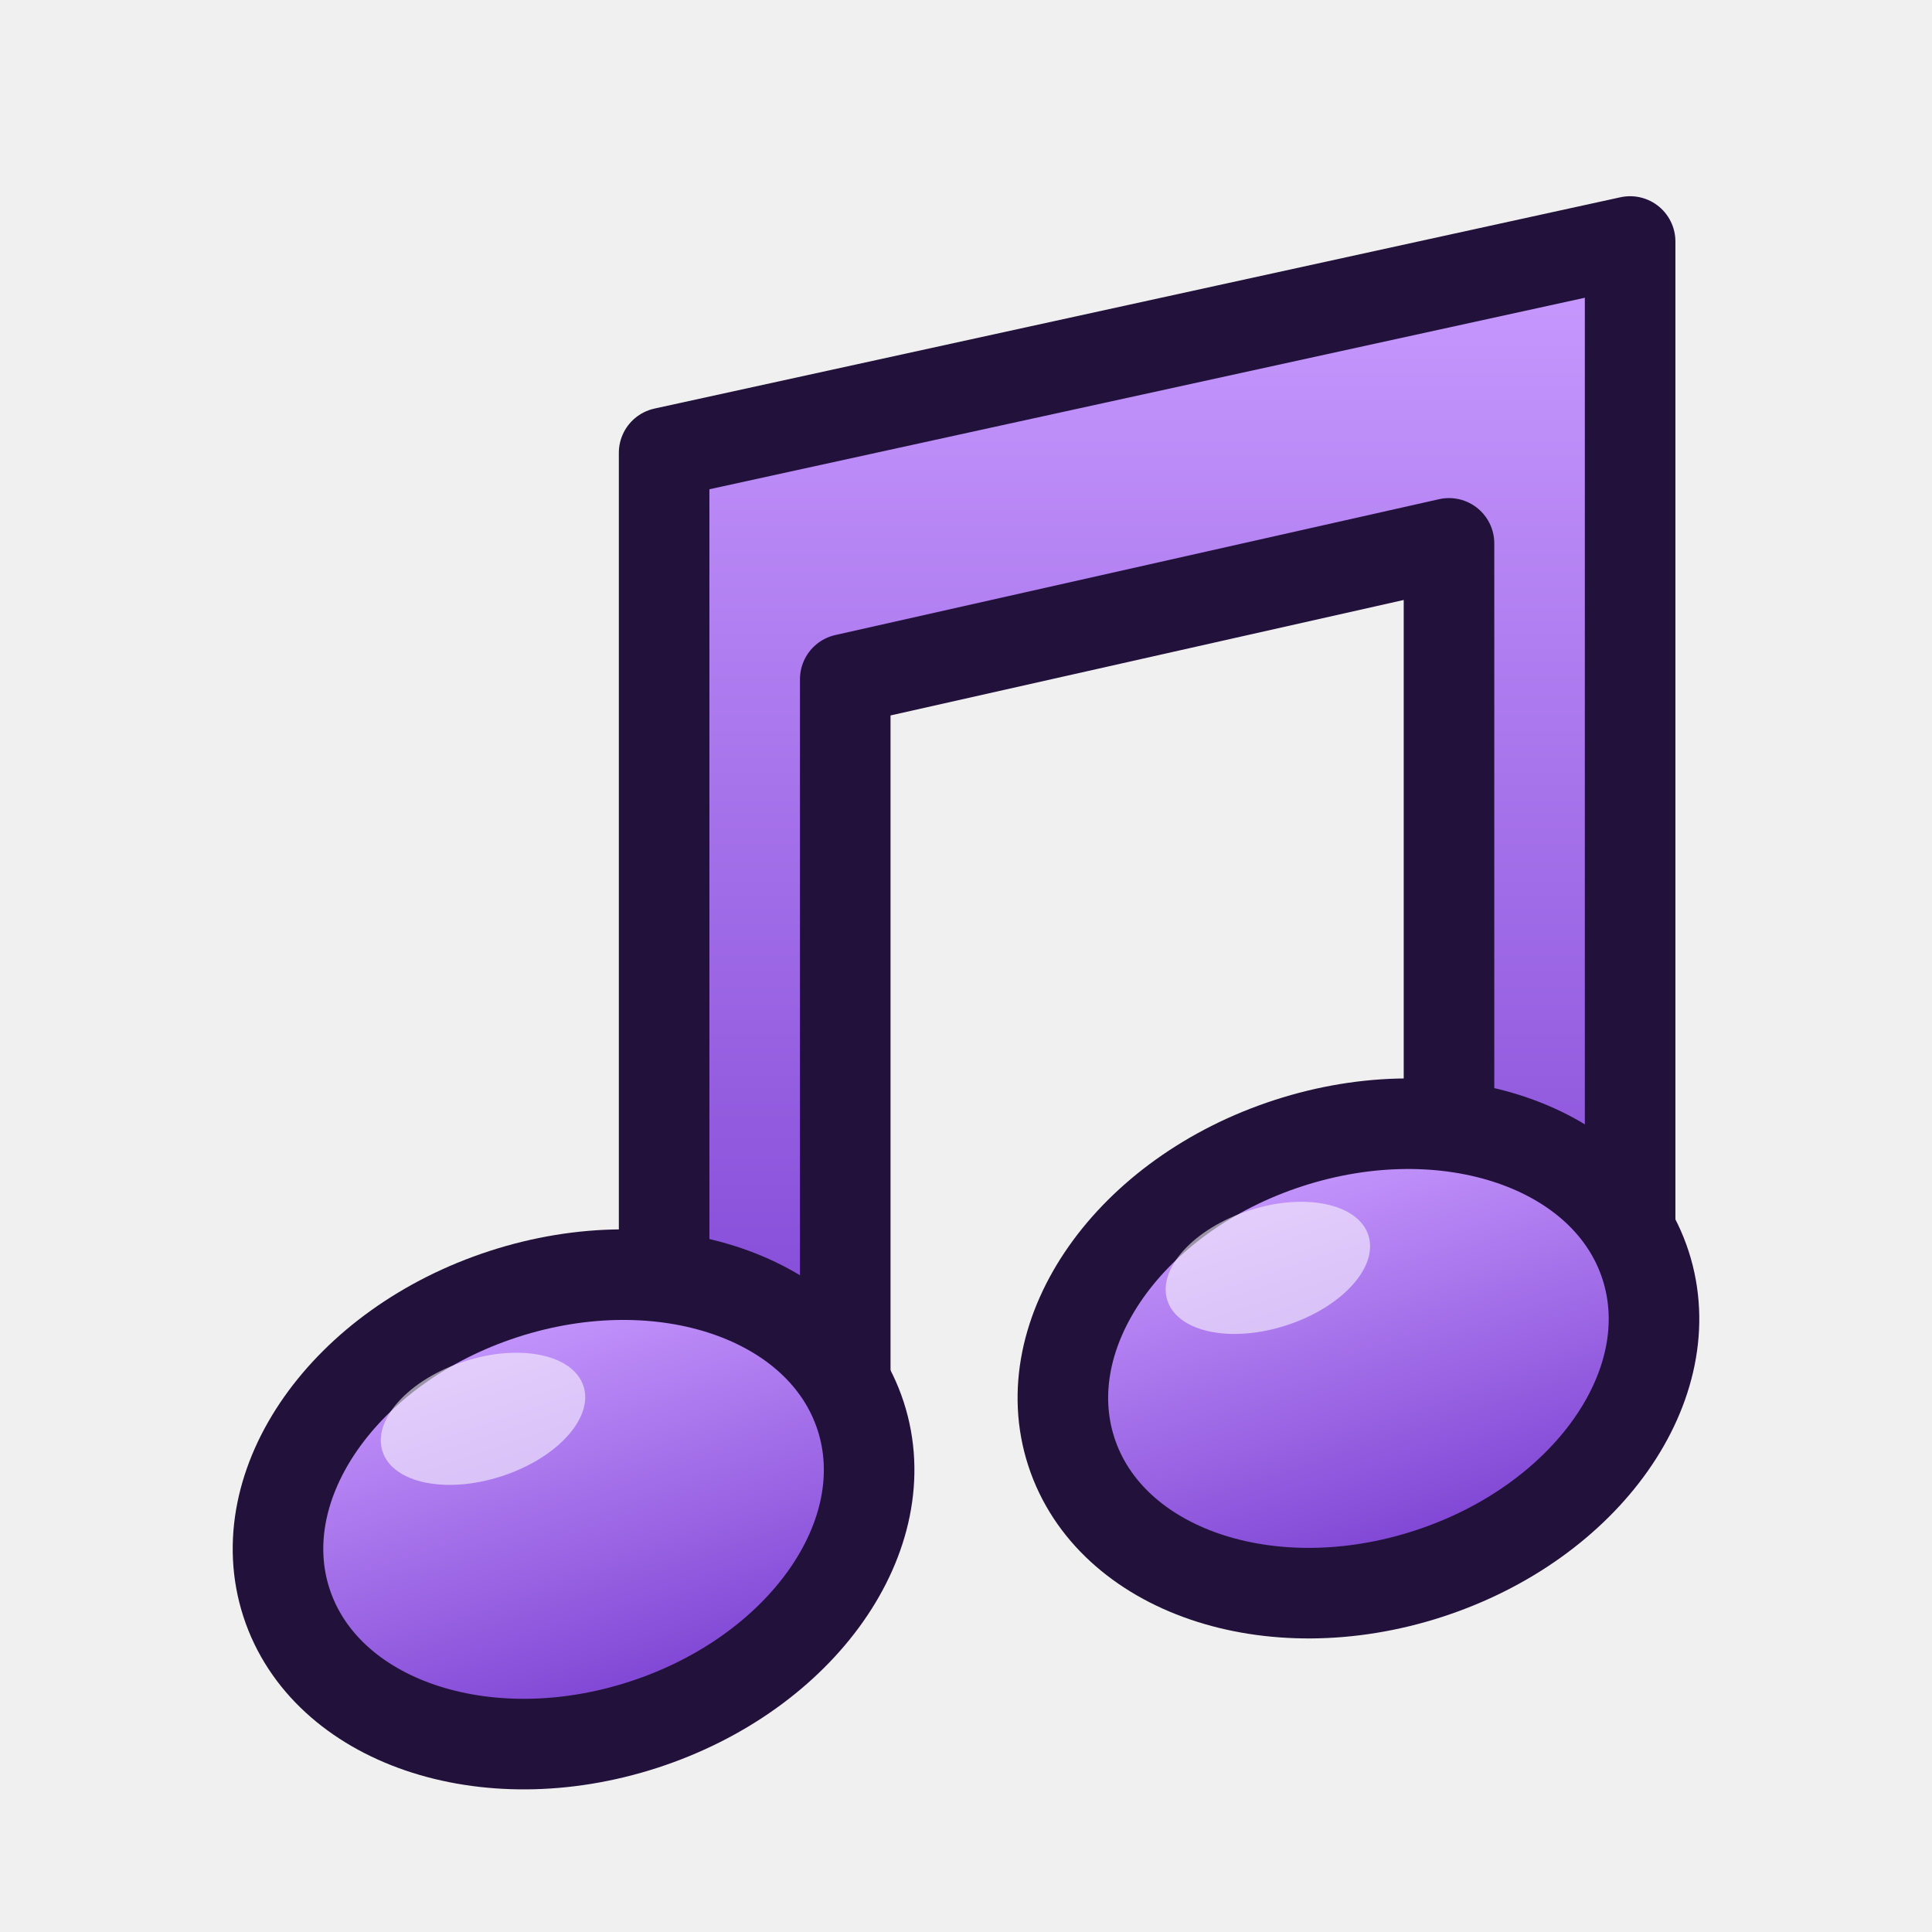
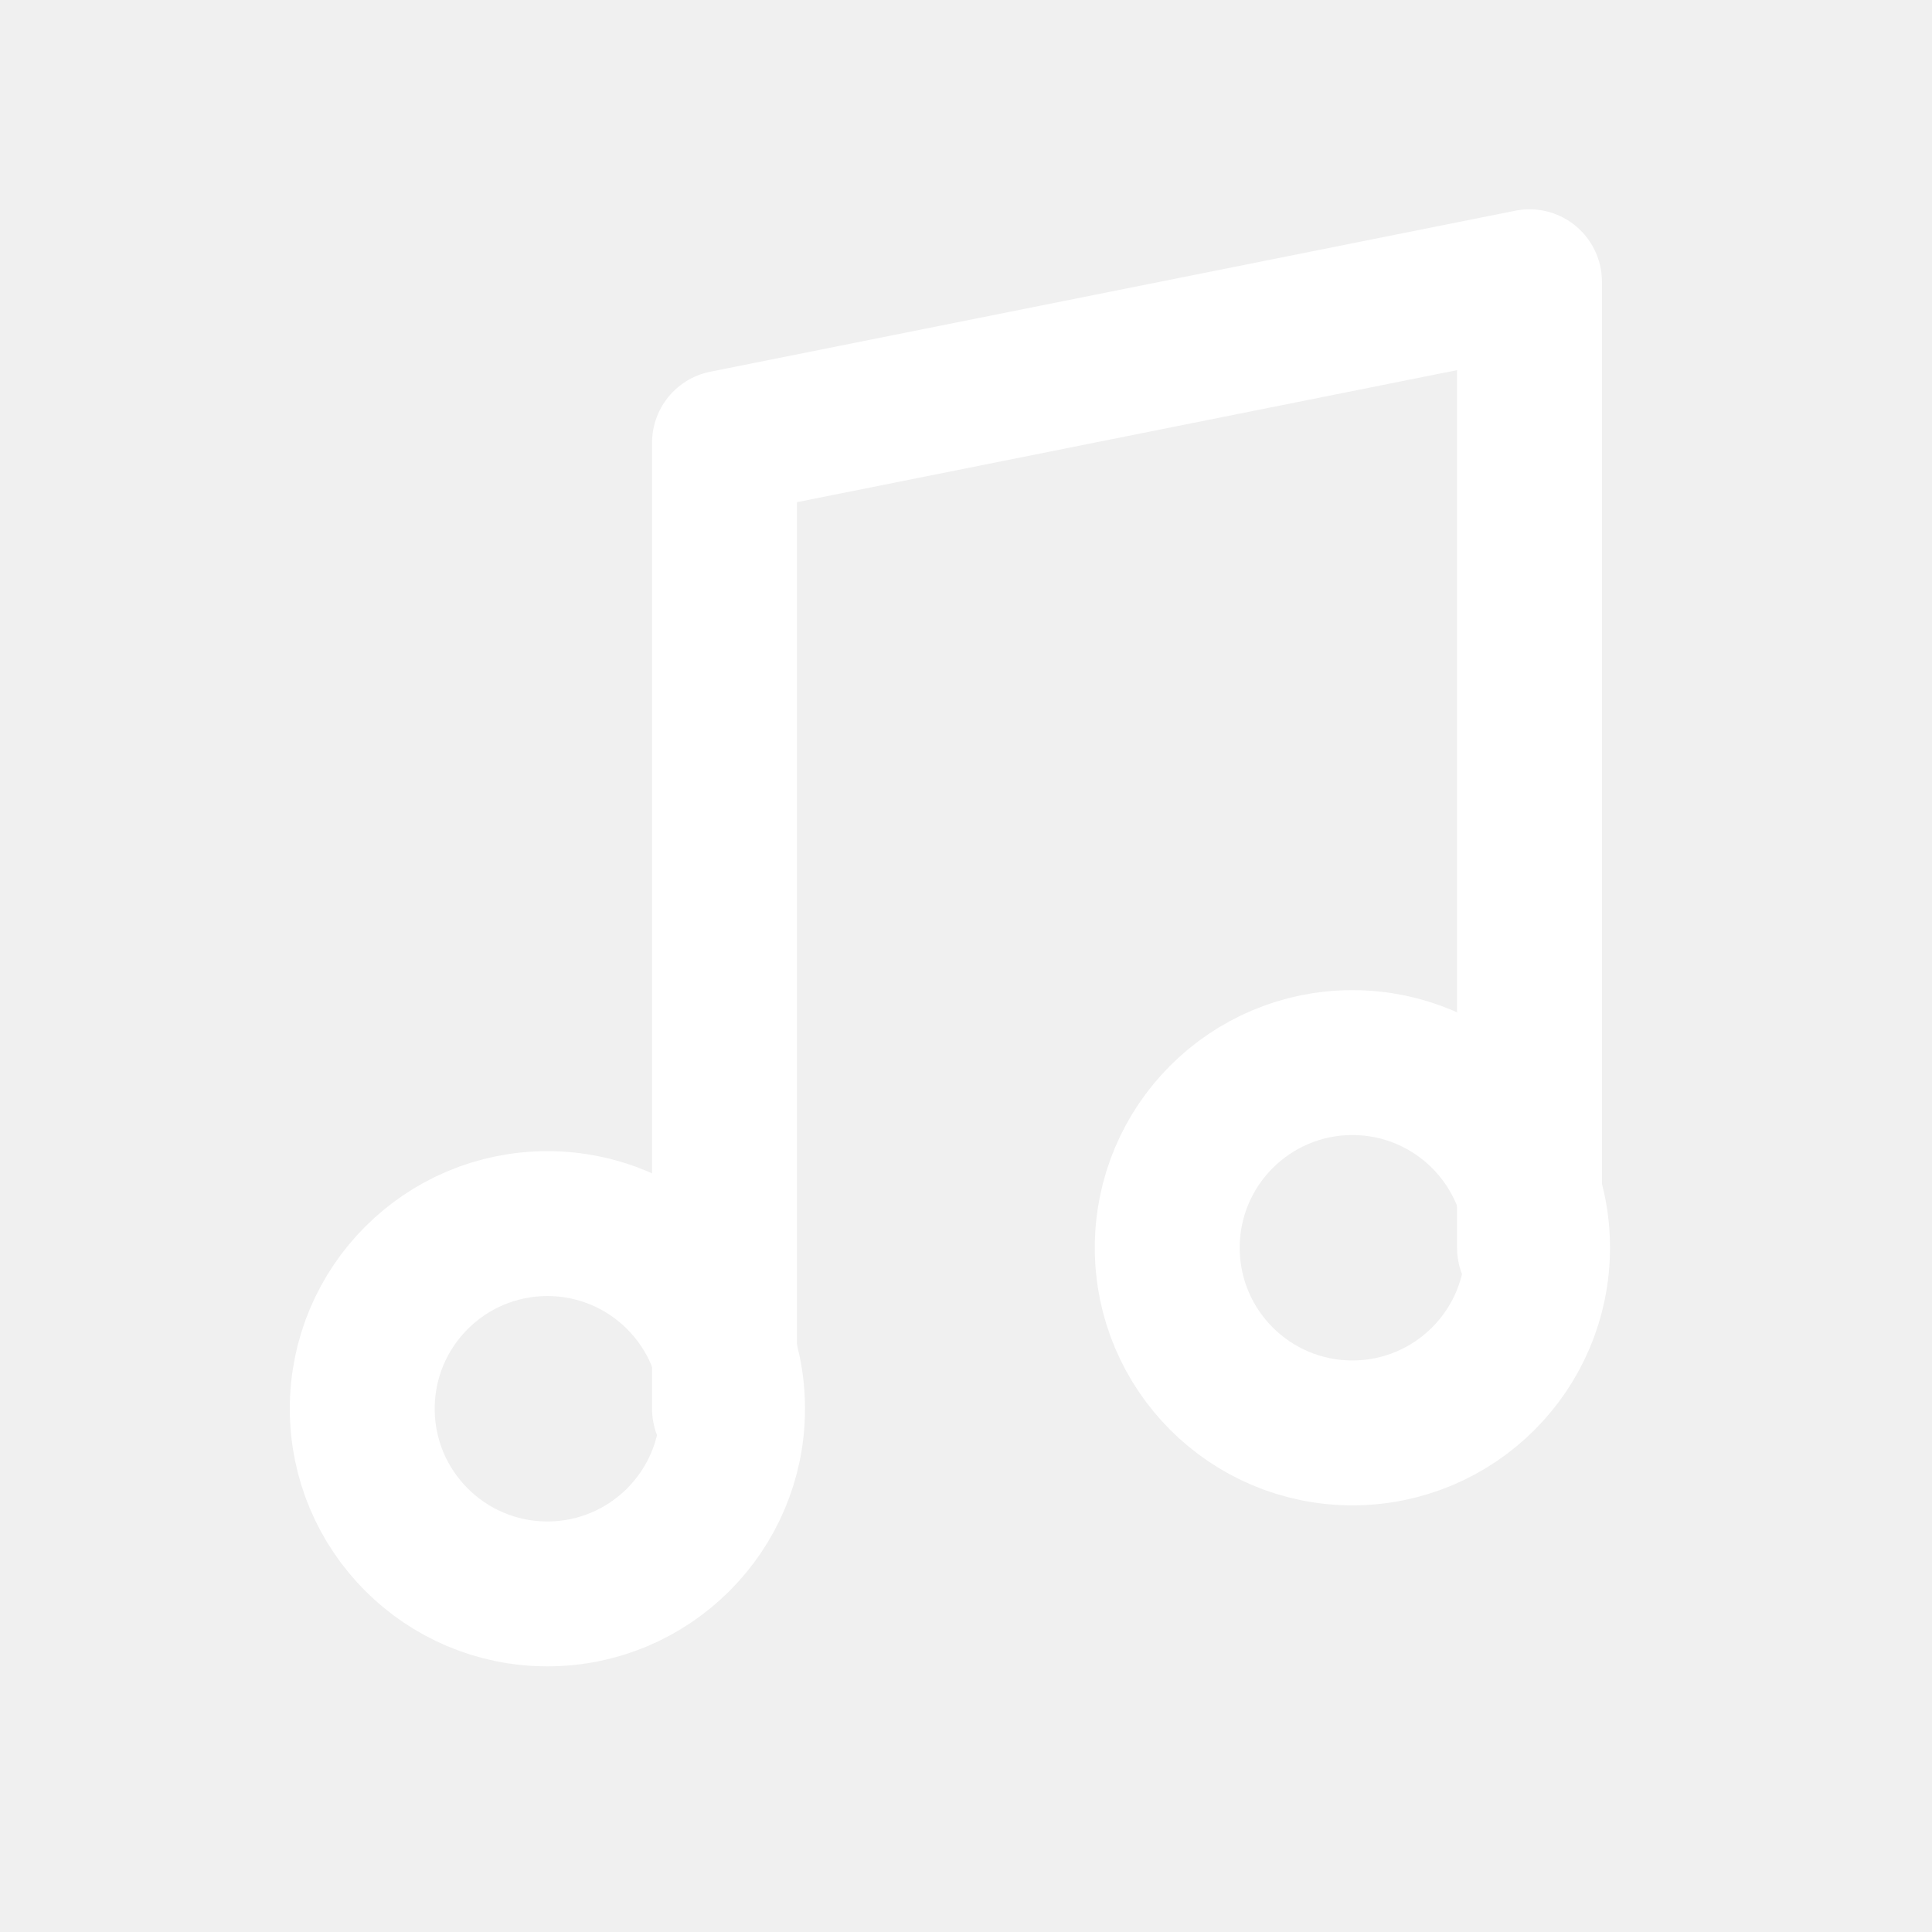
- <svg xmlns="http://www.w3.org/2000/svg" width="128" height="128" viewBox="0 0 128 128">
-   <defs>
-     <linearGradient id="g" x1="0" y1="0" x2="0" y2="1">
-       <stop offset="0" stop-color="#C99BFF" />
-       <stop offset="1" stop-color="#7A3FD1" />
-     </linearGradient>
-   </defs>
-   <g fill="url(#g)" stroke="#22113A" stroke-width="6" stroke-linejoin="round">
-     <path d="M44 30 L108 16 L108 90 L96 90 L96 36 L56 45 L56 100 L44 100 Z" />
-     <ellipse cx="38" cy="100" rx="20" ry="15" transform="rotate(-18 38 100)" />
-     <ellipse cx="90" cy="90" rx="20" ry="15" transform="rotate(-18 90 90)" />
+ <svg xmlns="http://www.w3.org/2000/svg" width="128" height="128" viewBox="0 0 24 24">
+   <g fill="none" stroke="#ffffff" stroke-width="1.8" stroke-linecap="round" stroke-linejoin="round">
+     <path d="M9 17.5V5.5l10-2v12" />
+     <circle cx="6.8" cy="17.5" r="2.3" />
+     <circle cx="16.8" cy="15.5" r="2.3" />
  </g>
-   <ellipse cx="32" cy="94" rx="7" ry="4" fill="#fff" fill-opacity="0.55" transform="rotate(-18 32 94)" />
-   <ellipse cx="84" cy="84" rx="7" ry="4" fill="#fff" fill-opacity="0.55" transform="rotate(-18 84 84)" />
</svg>
